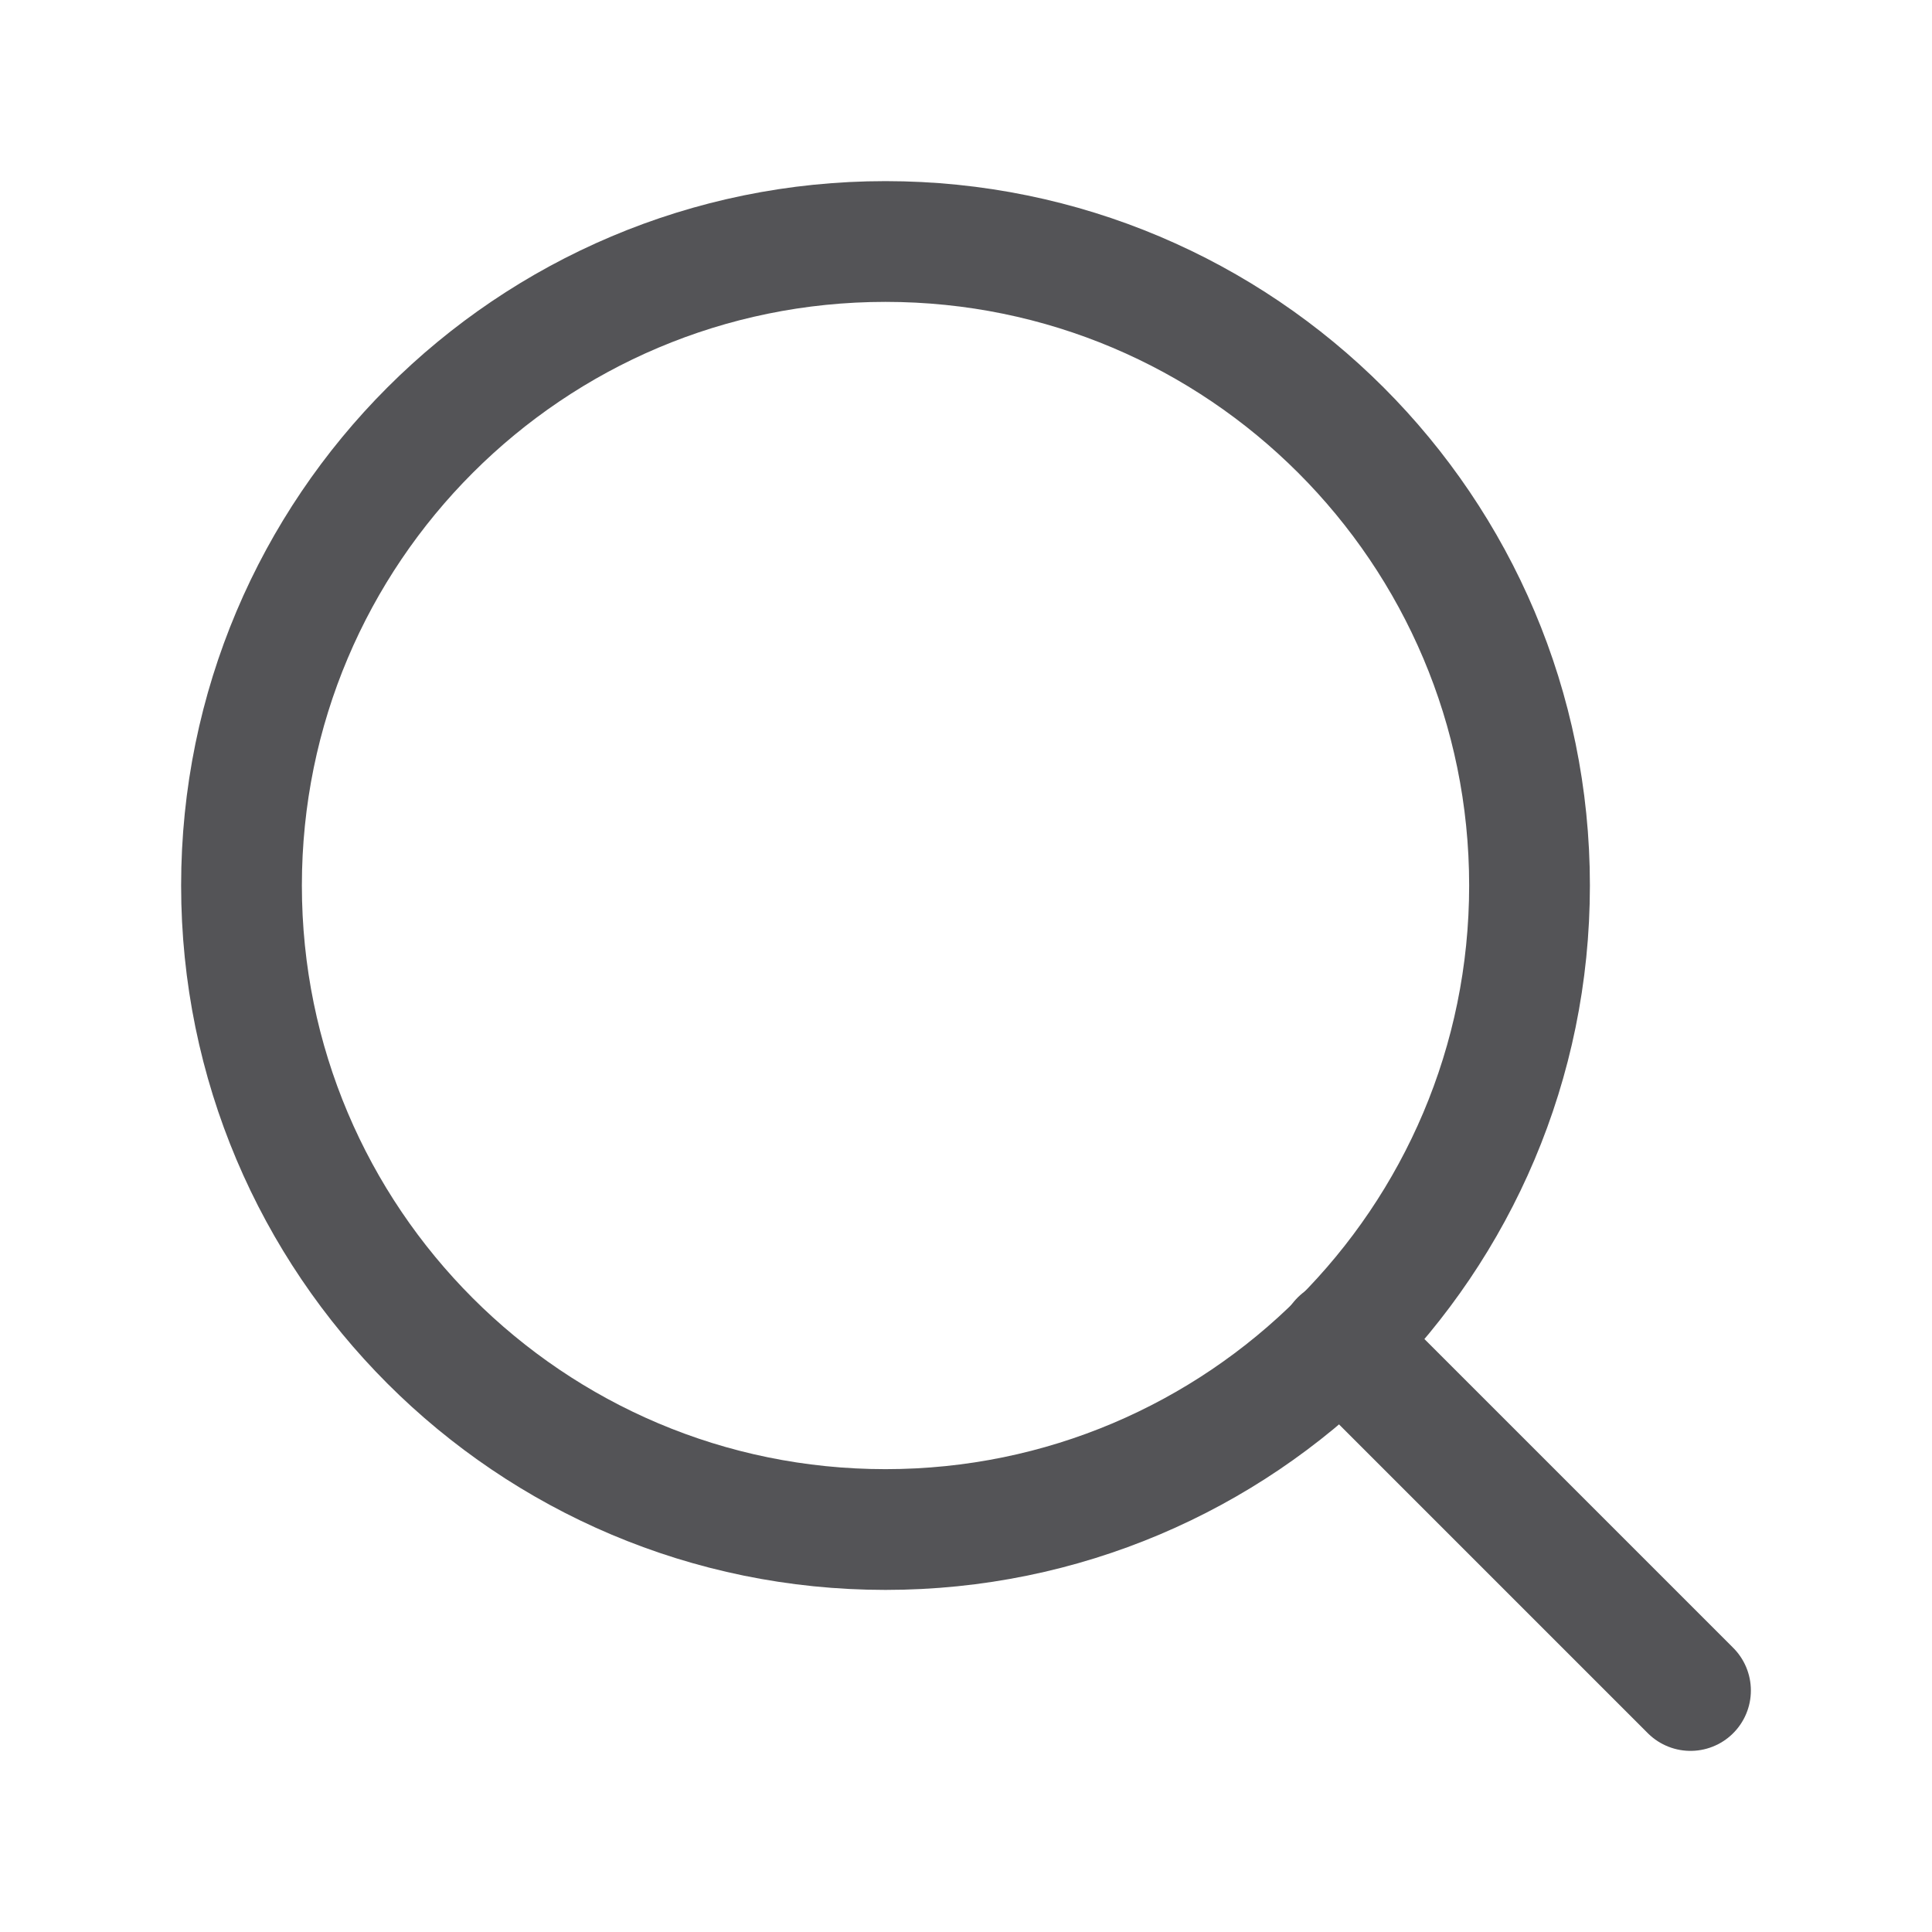
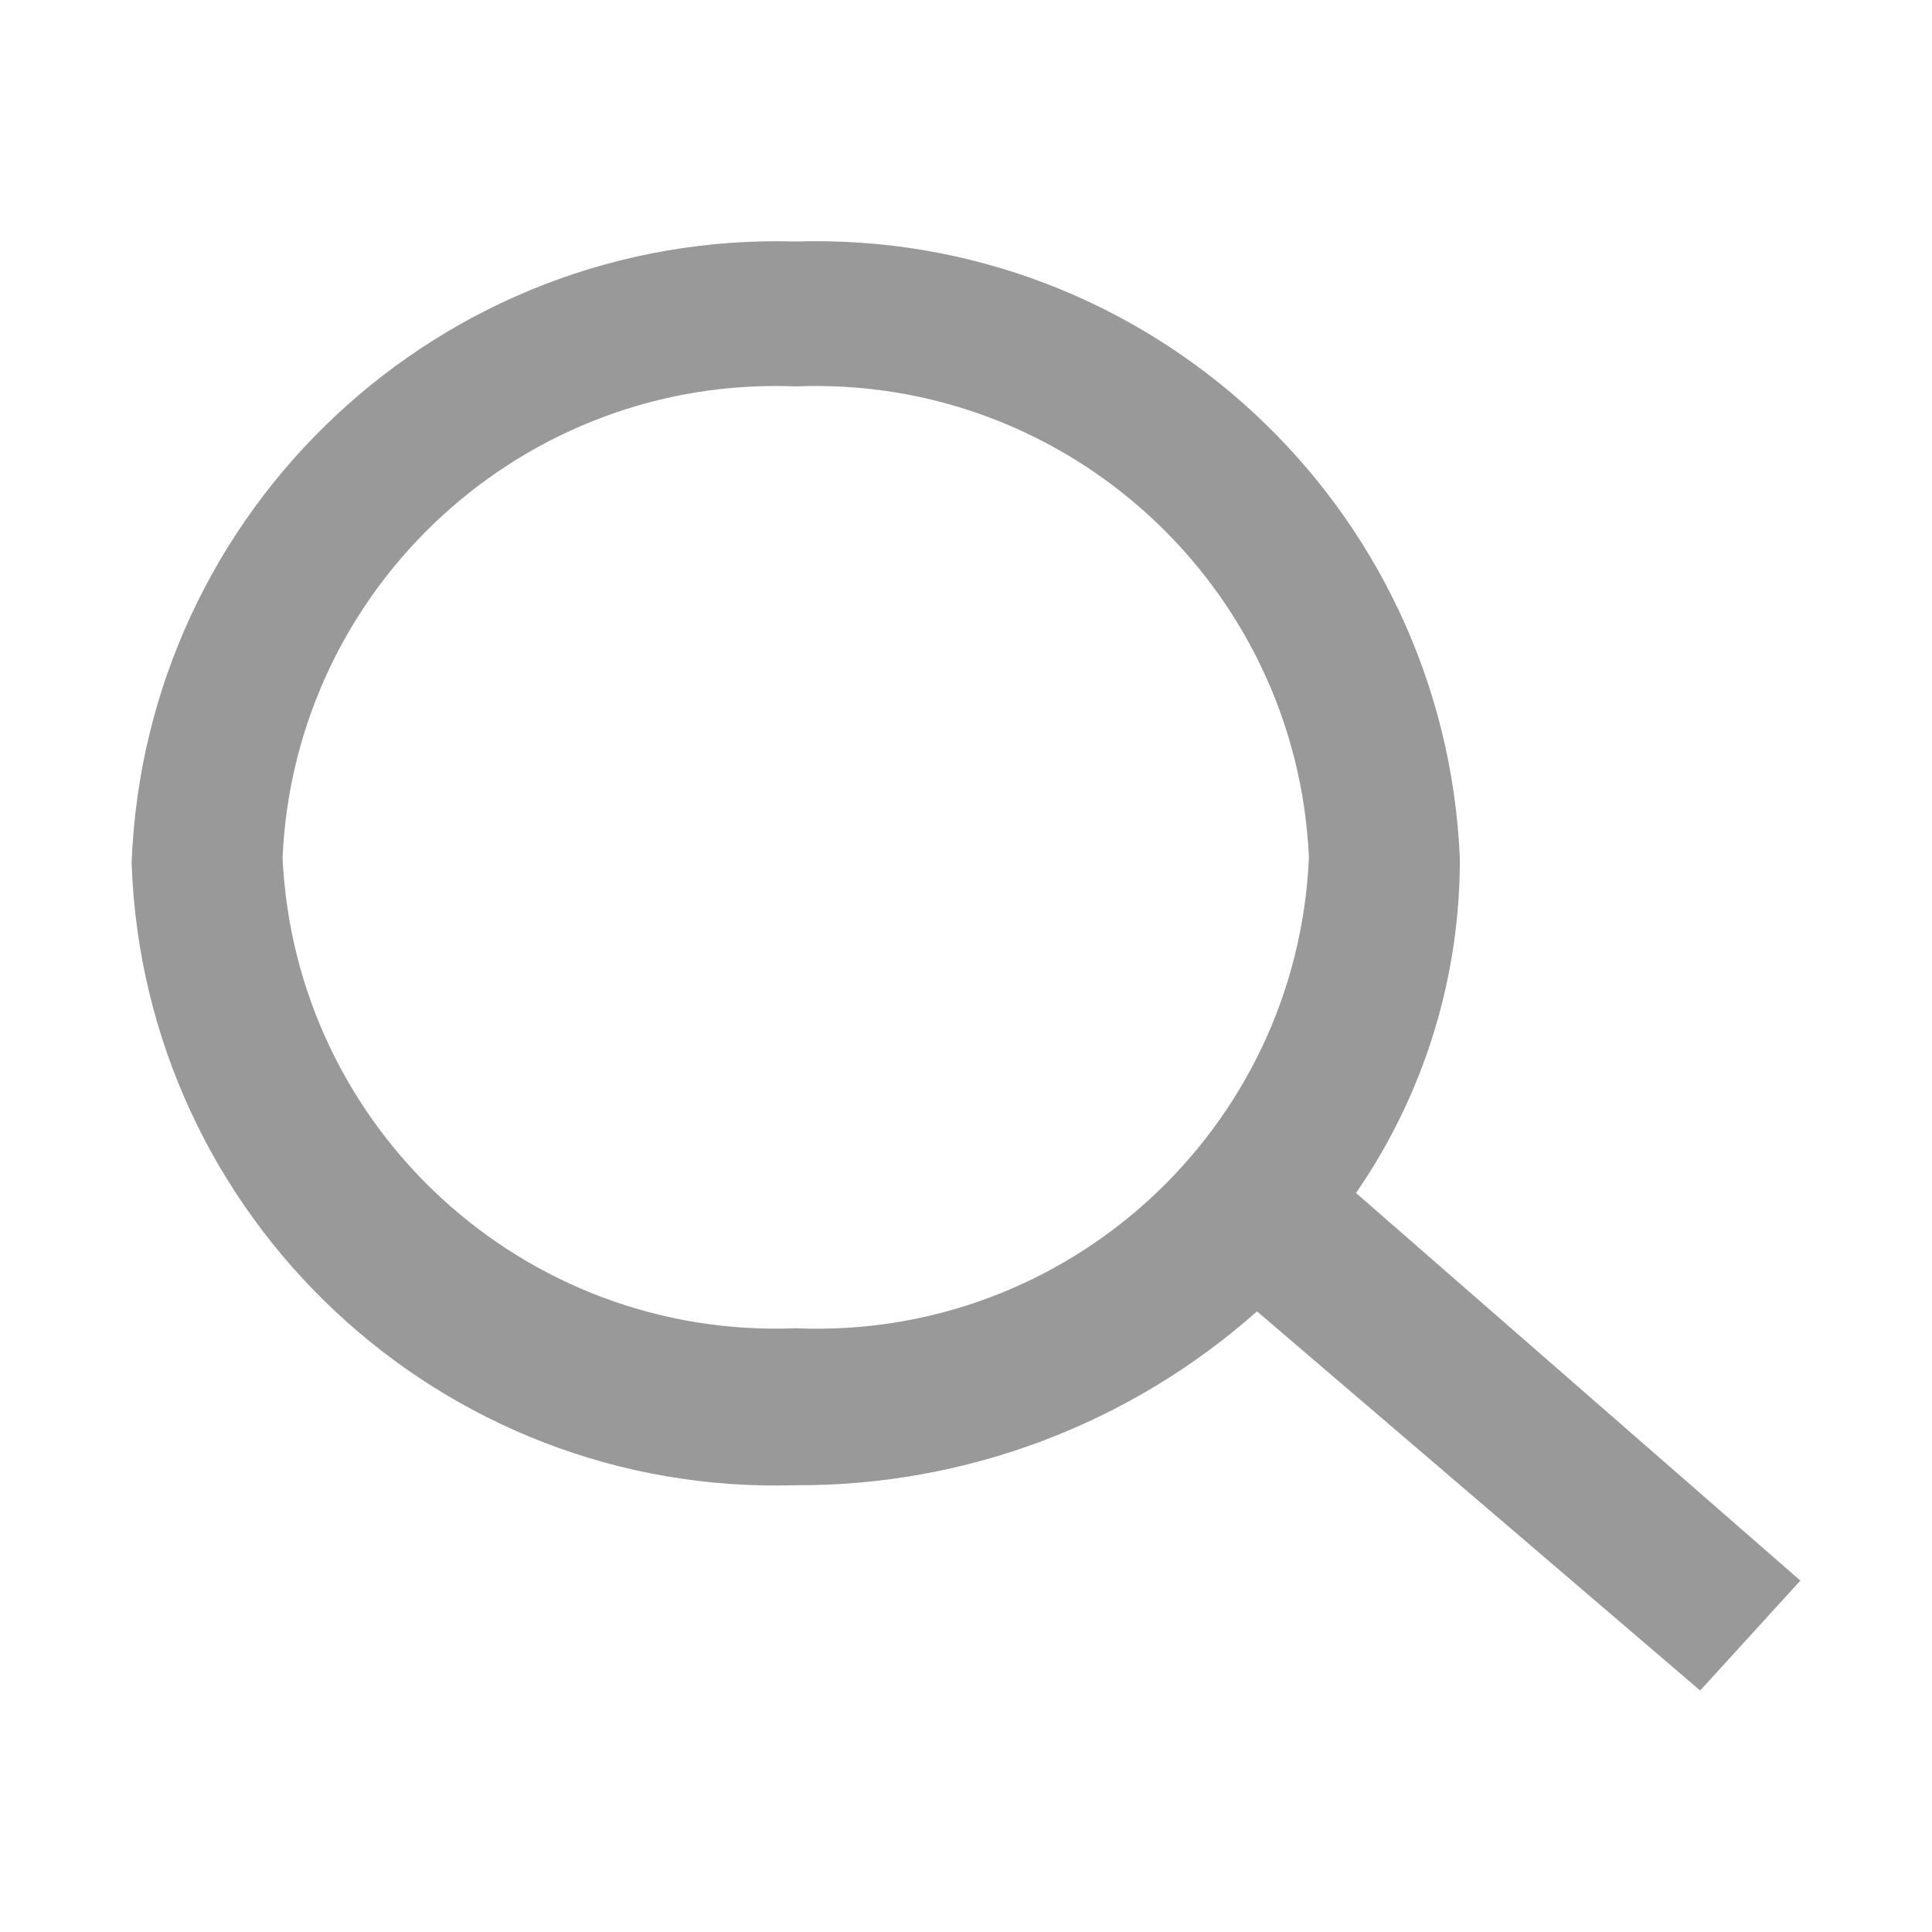
- <svg xmlns="http://www.w3.org/2000/svg" width="22" height="22" viewBox="0 0 22 22" fill="none">
-   <path d="M10.083 17.417C14.133 17.417 17.417 14.133 17.417 10.083C17.417 6.033 14.133 2.75 10.083 2.75C6.033 2.75 2.75 6.033 2.75 10.083C2.75 14.133 6.033 17.417 10.083 17.417Z" stroke="#545457" stroke-width="1.375" stroke-linecap="round" stroke-linejoin="round" />
-   <path d="M19.25 19.25L15.262 15.262" stroke="#545457" stroke-width="1.375" stroke-linecap="round" stroke-linejoin="round" />
+ <svg xmlns="http://www.w3.org/2000/svg" fill="rgb(153,153,153)" width="800px" height="800px" viewBox="0 0 16 16">
+   <path d="m14.91 13.09-3.68-3.21a4.86 4.86 0 0 0 .86-2.77A5.34 5.34 0 0 0 6.59 2a5.35 5.35 0 0 0-5.5 5.15 5.34 5.34 0 0 0 5.5 5.15 5.71 5.71 0 0 0 3.82-1.44L14.08 14zM6.59 11a4.09 4.09 0 0 1-4.25-3.9 4.09 4.09 0 0 1 4.25-3.9 4.09 4.09 0 0 1 4.25 3.9A4.08 4.08 0 0 1 6.59 11z" />
</svg>
